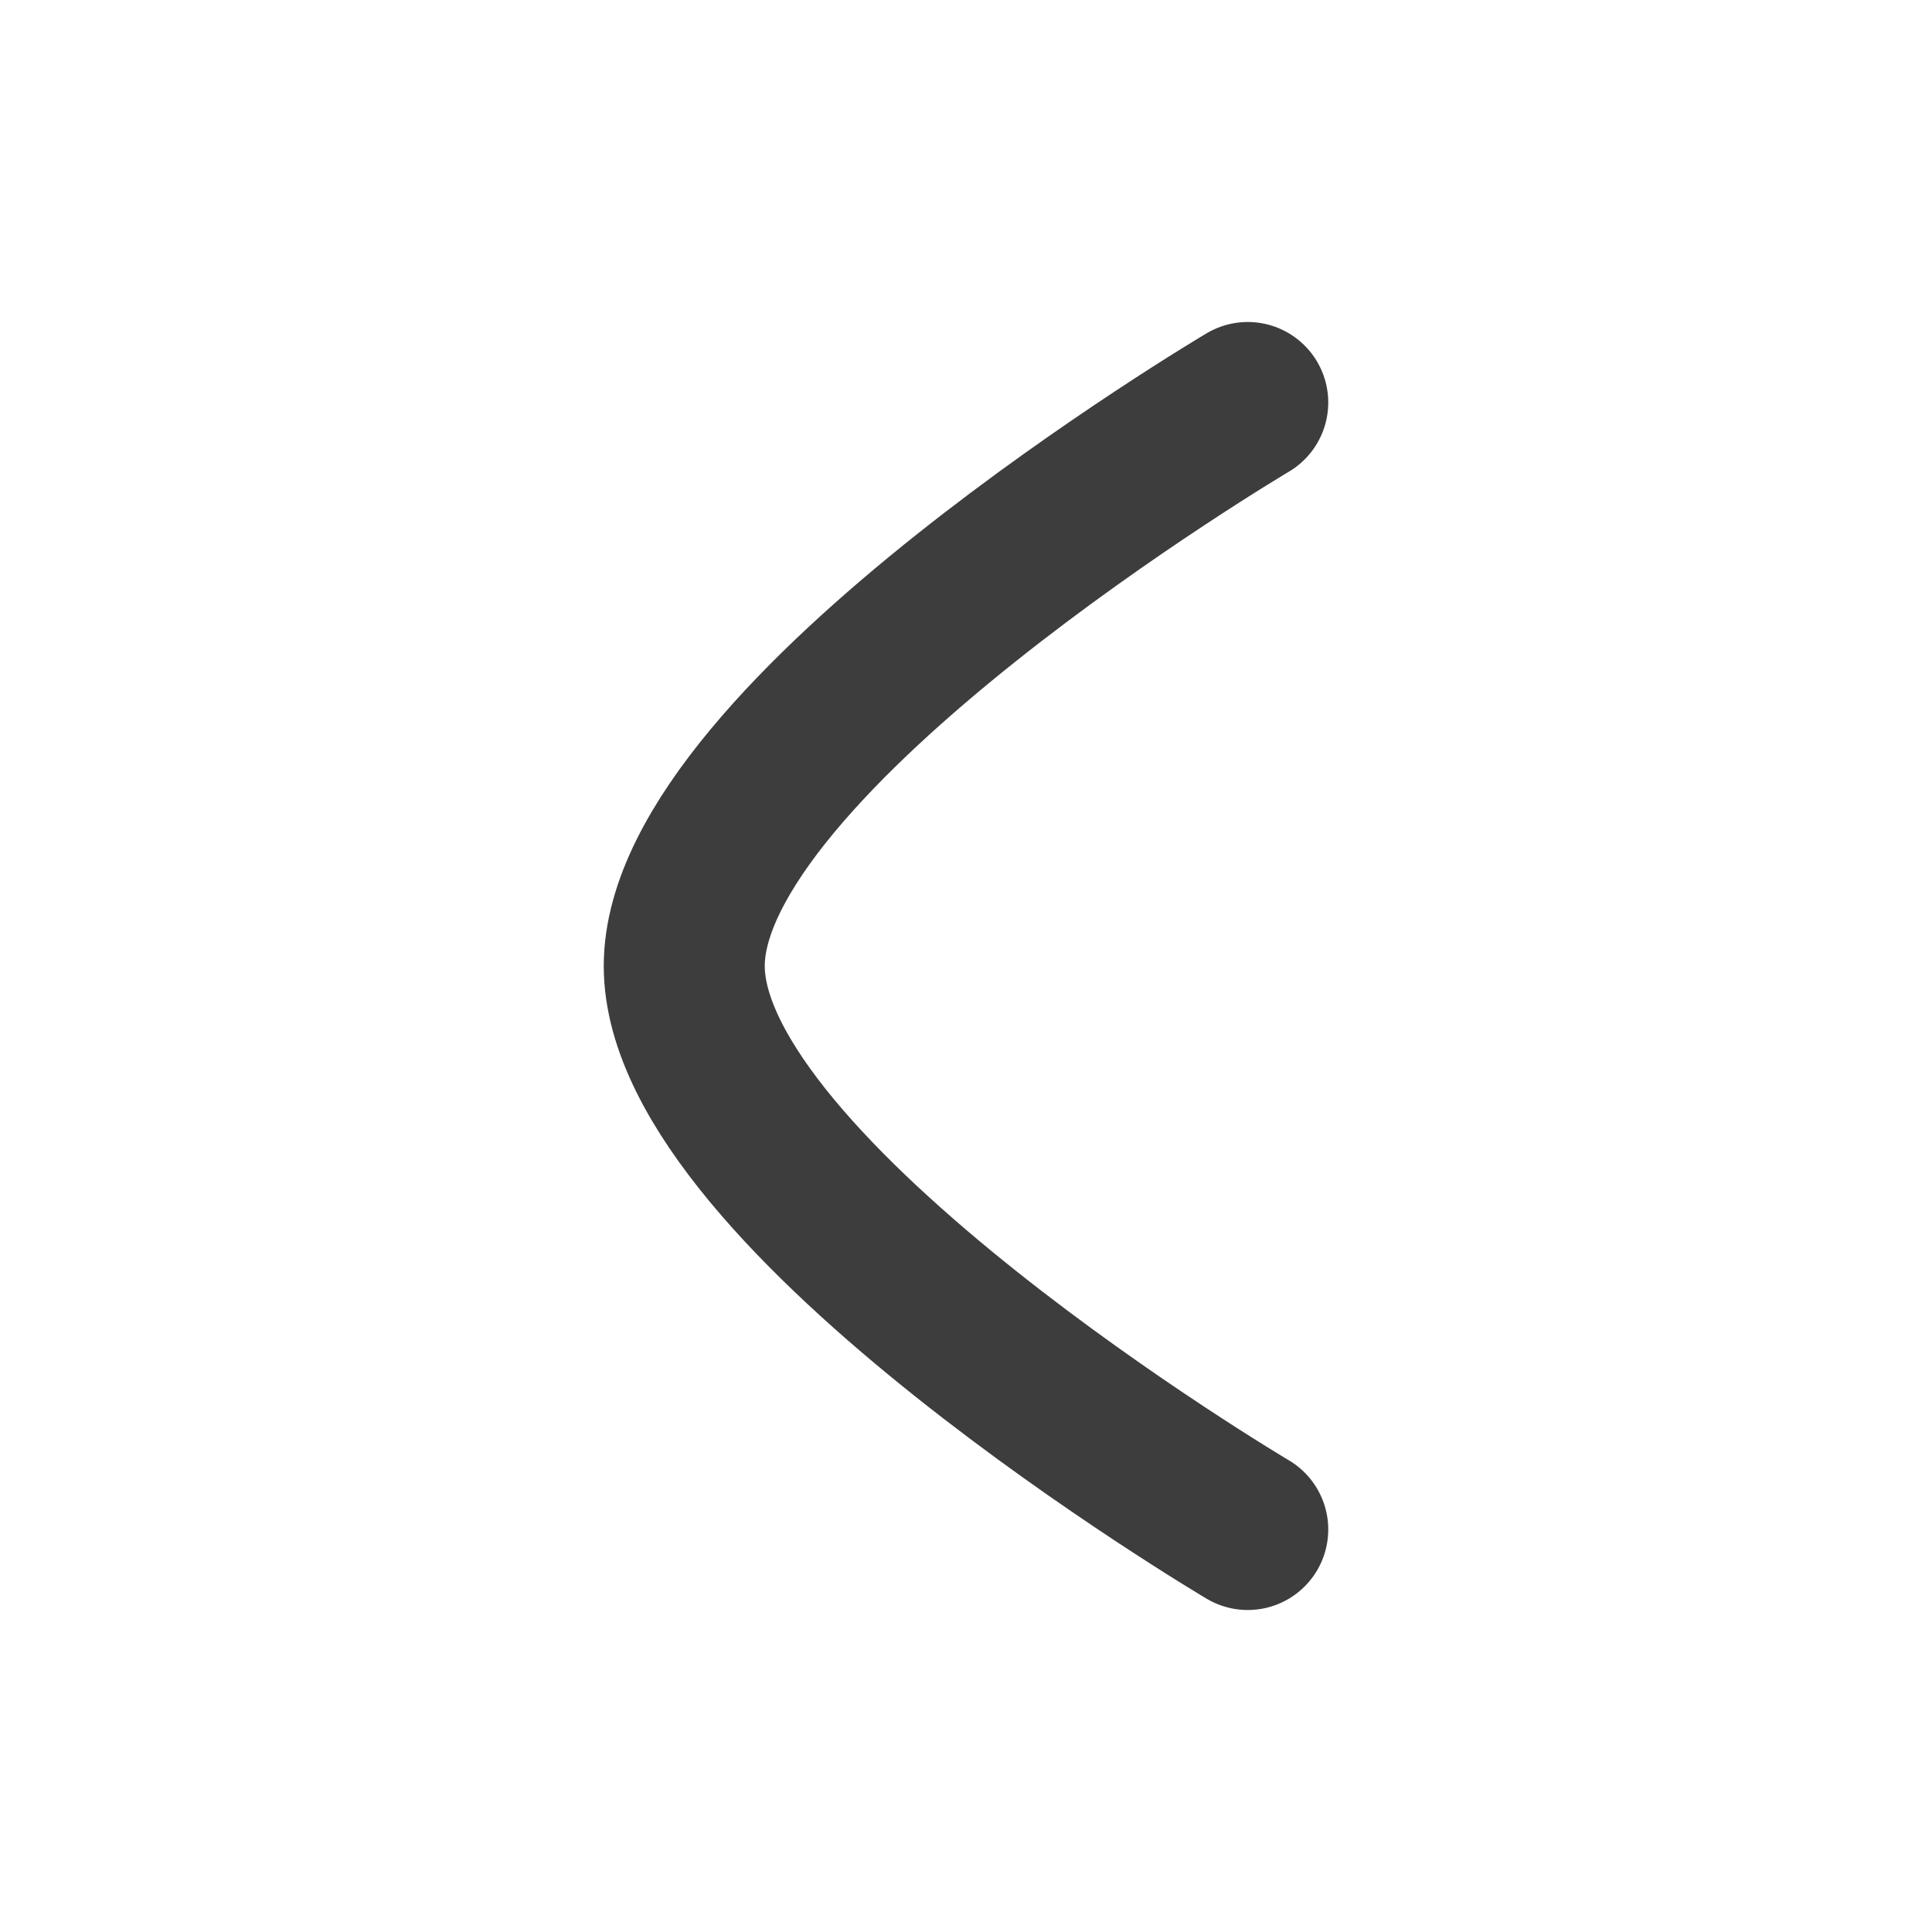
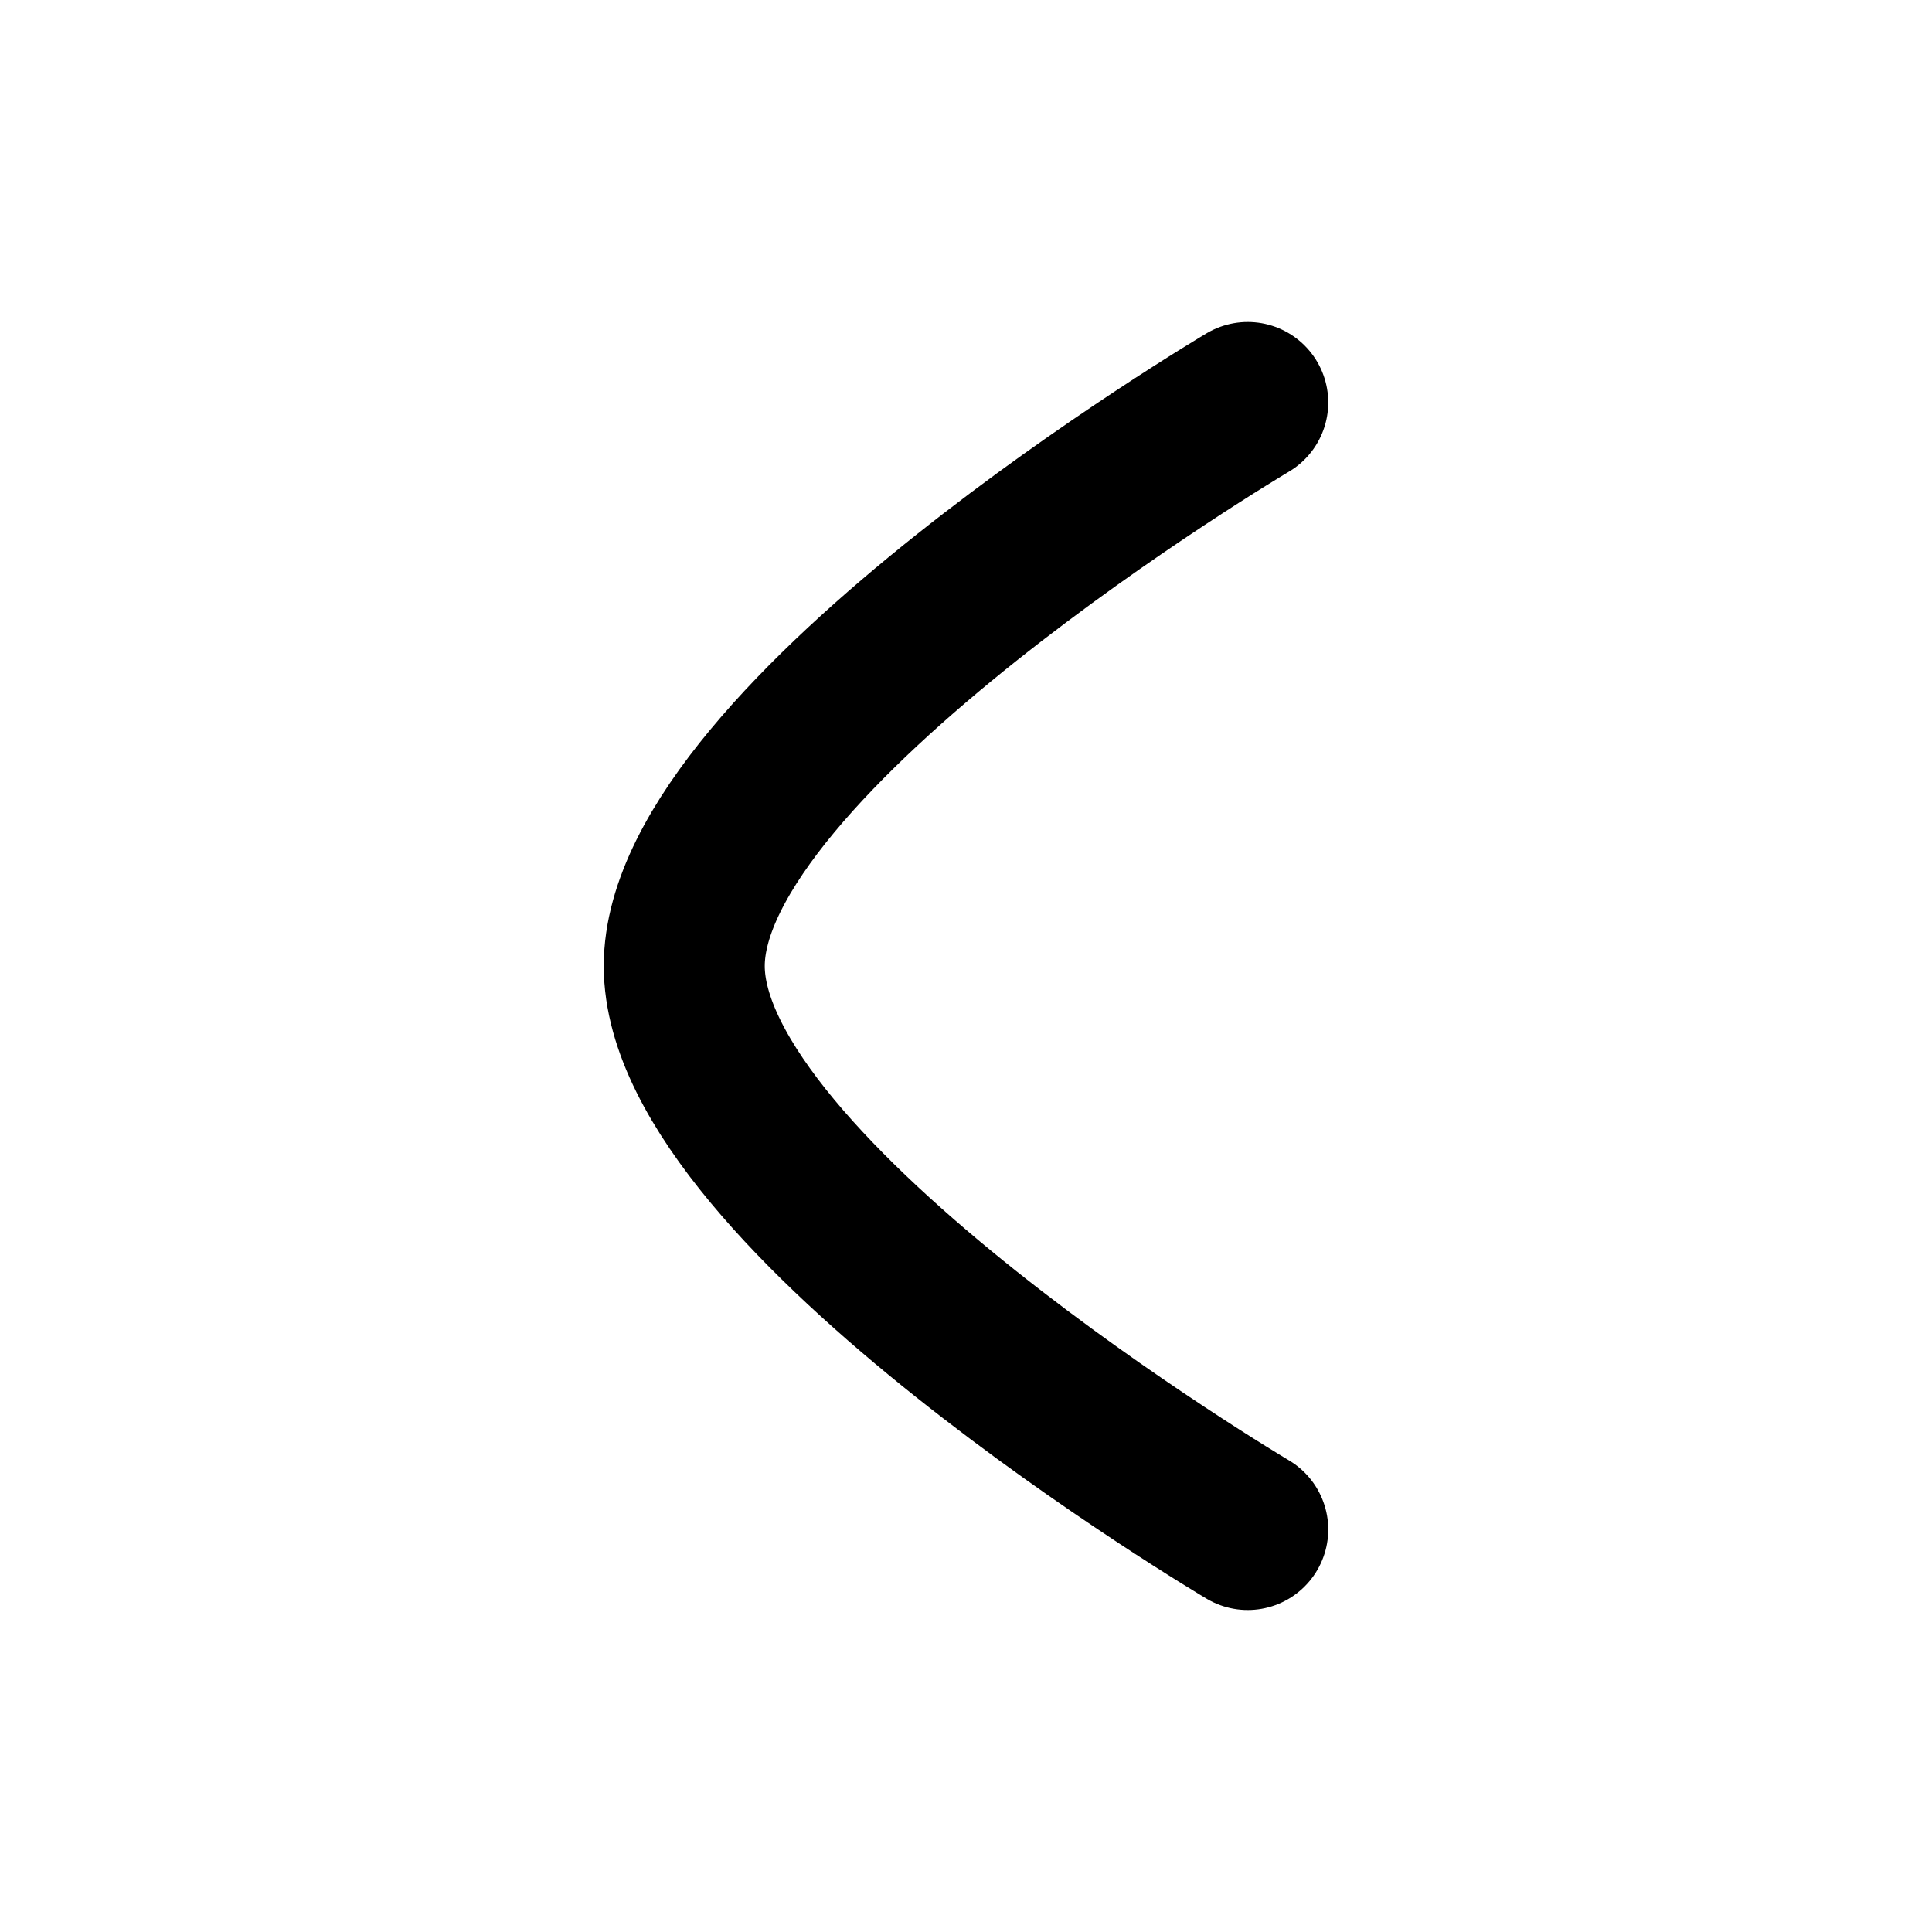
<svg xmlns="http://www.w3.org/2000/svg" width="18" height="18" viewBox="0 0 18 18" fill="none">
-   <path d="M11.625 14.25C11.625 14.25 6.375 11.142 6.375 9C6.375 6.859 11.625 3.75 11.625 3.75" stroke="#3D3D3D" stroke-width="1.5" stroke-linecap="round" stroke-linejoin="round" />
+   <path d="M11.625 14.25C11.625 14.25 6.375 11.142 6.375 9C6.375 6.859 11.625 3.75 11.625 3.75" stroke="currentColor" stroke-width="1.5" stroke-linecap="round" stroke-linejoin="round" />
</svg>
